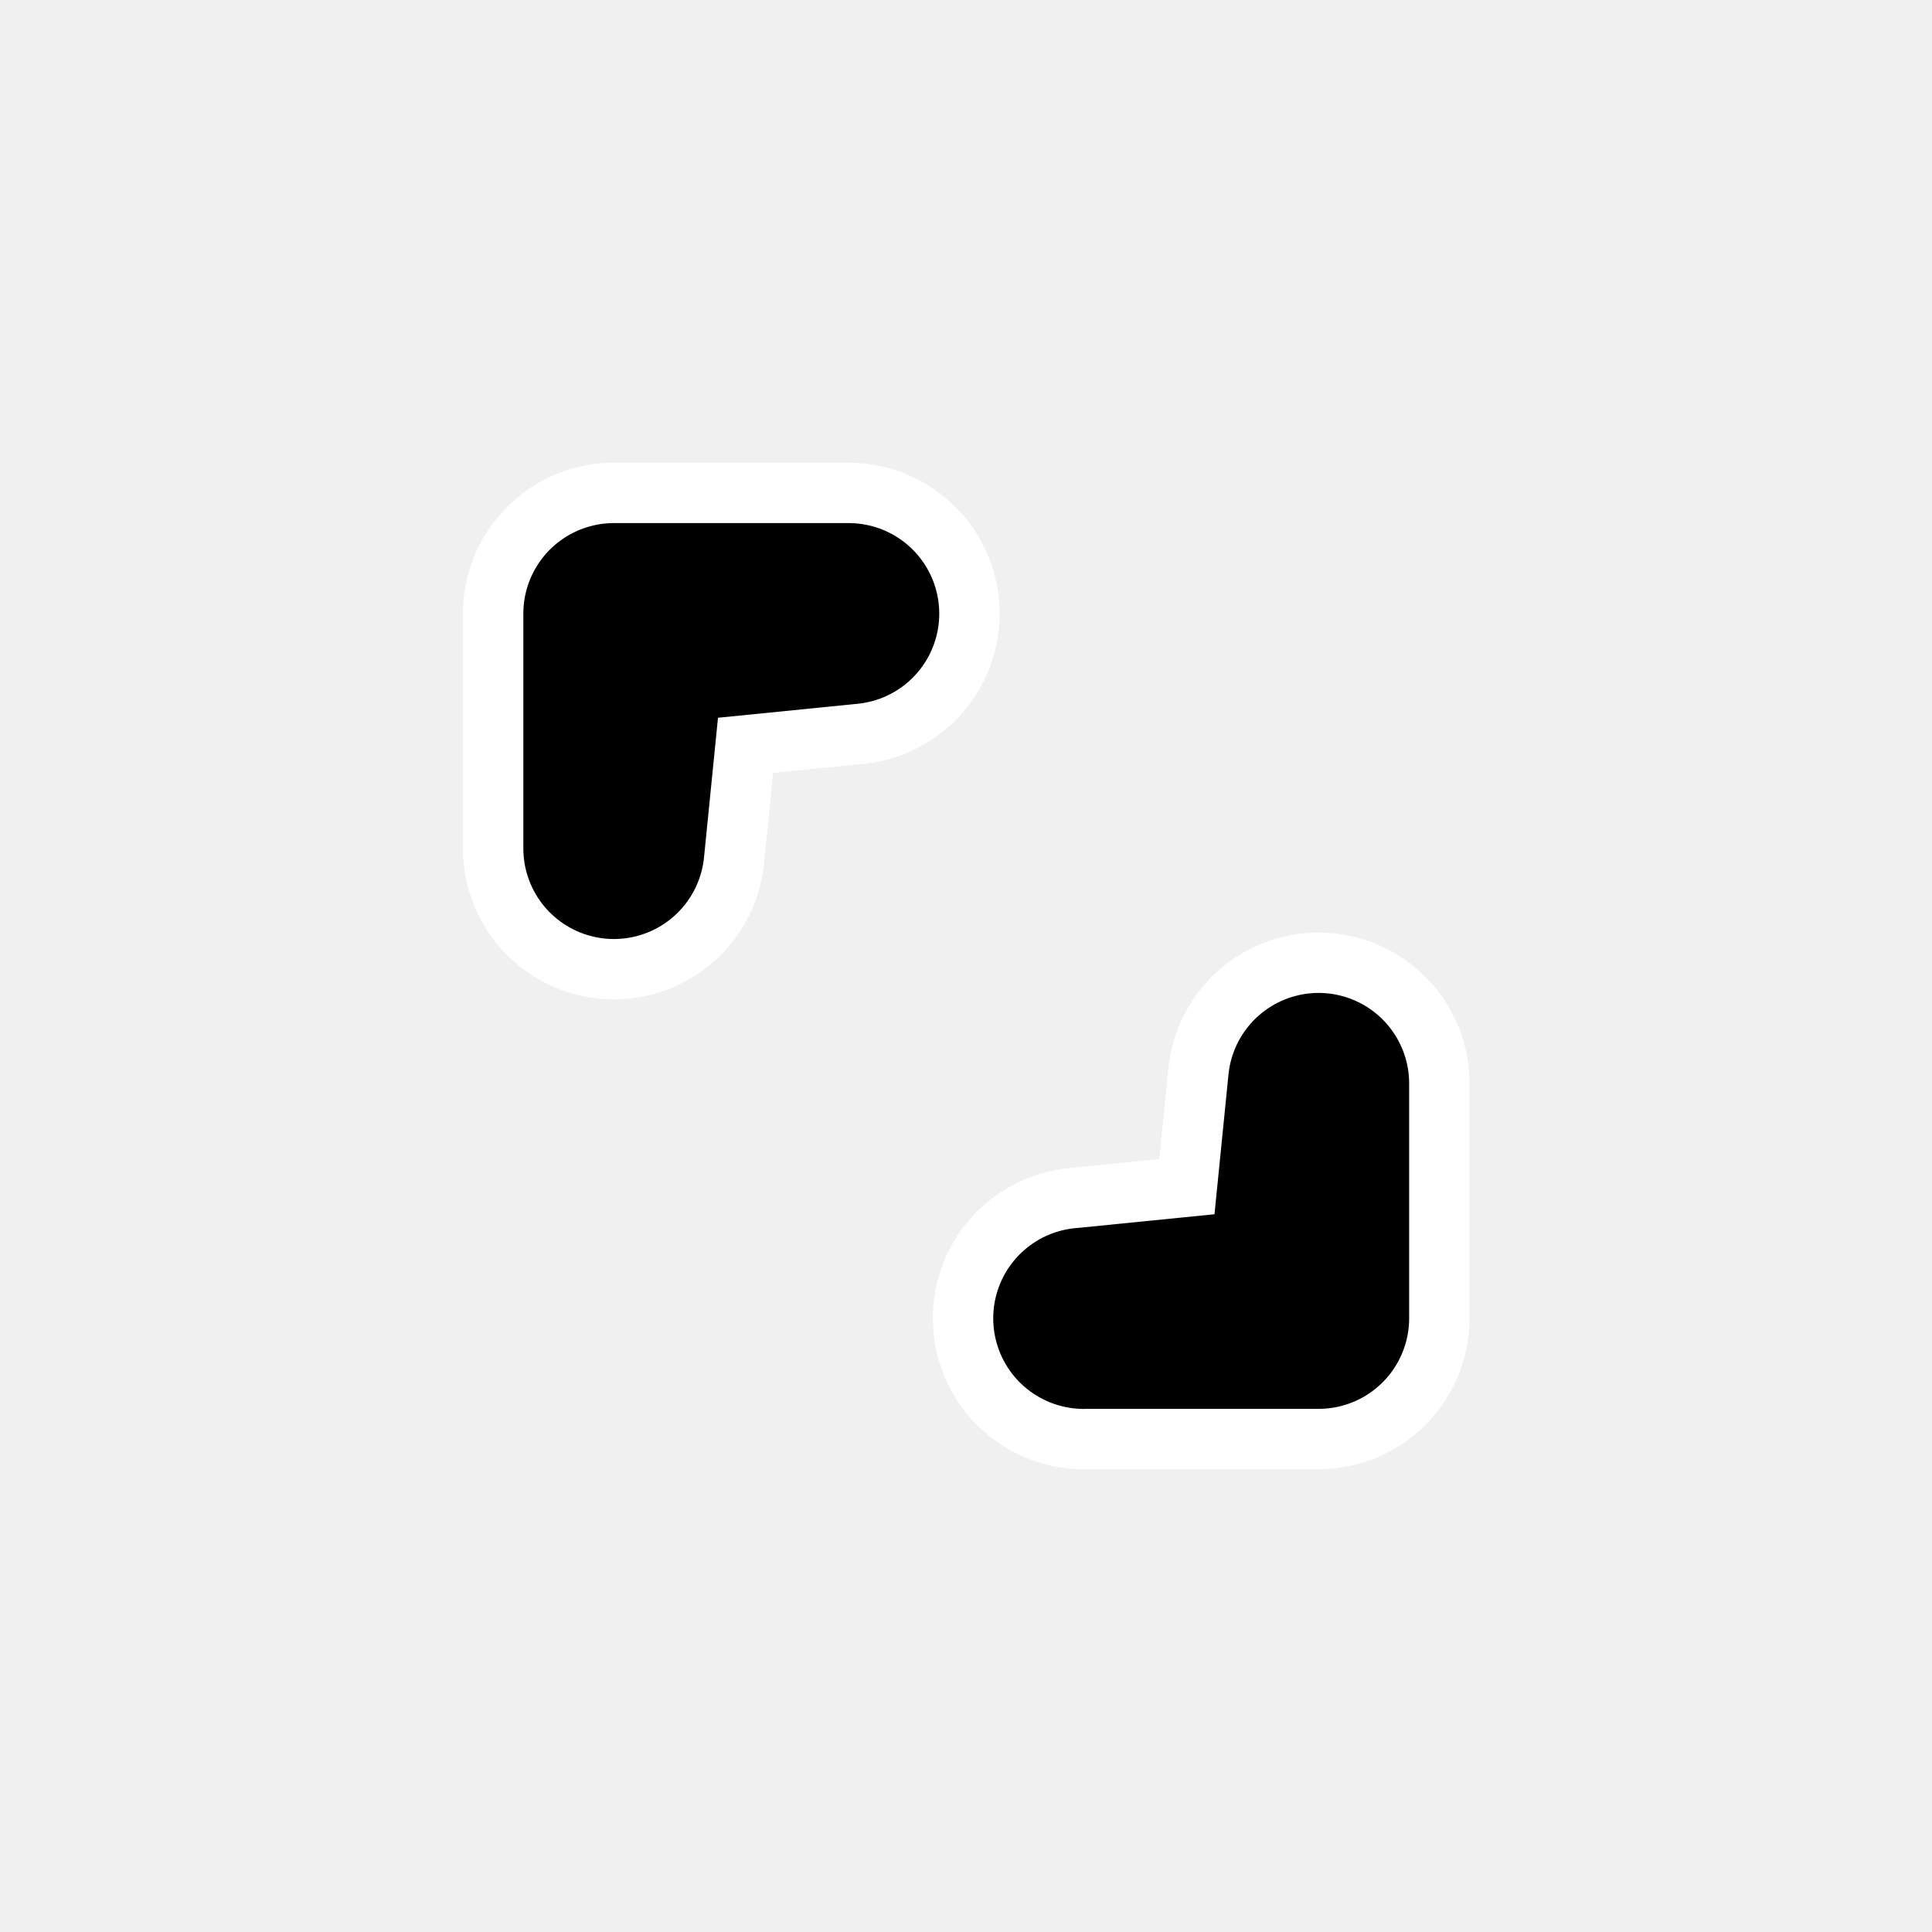
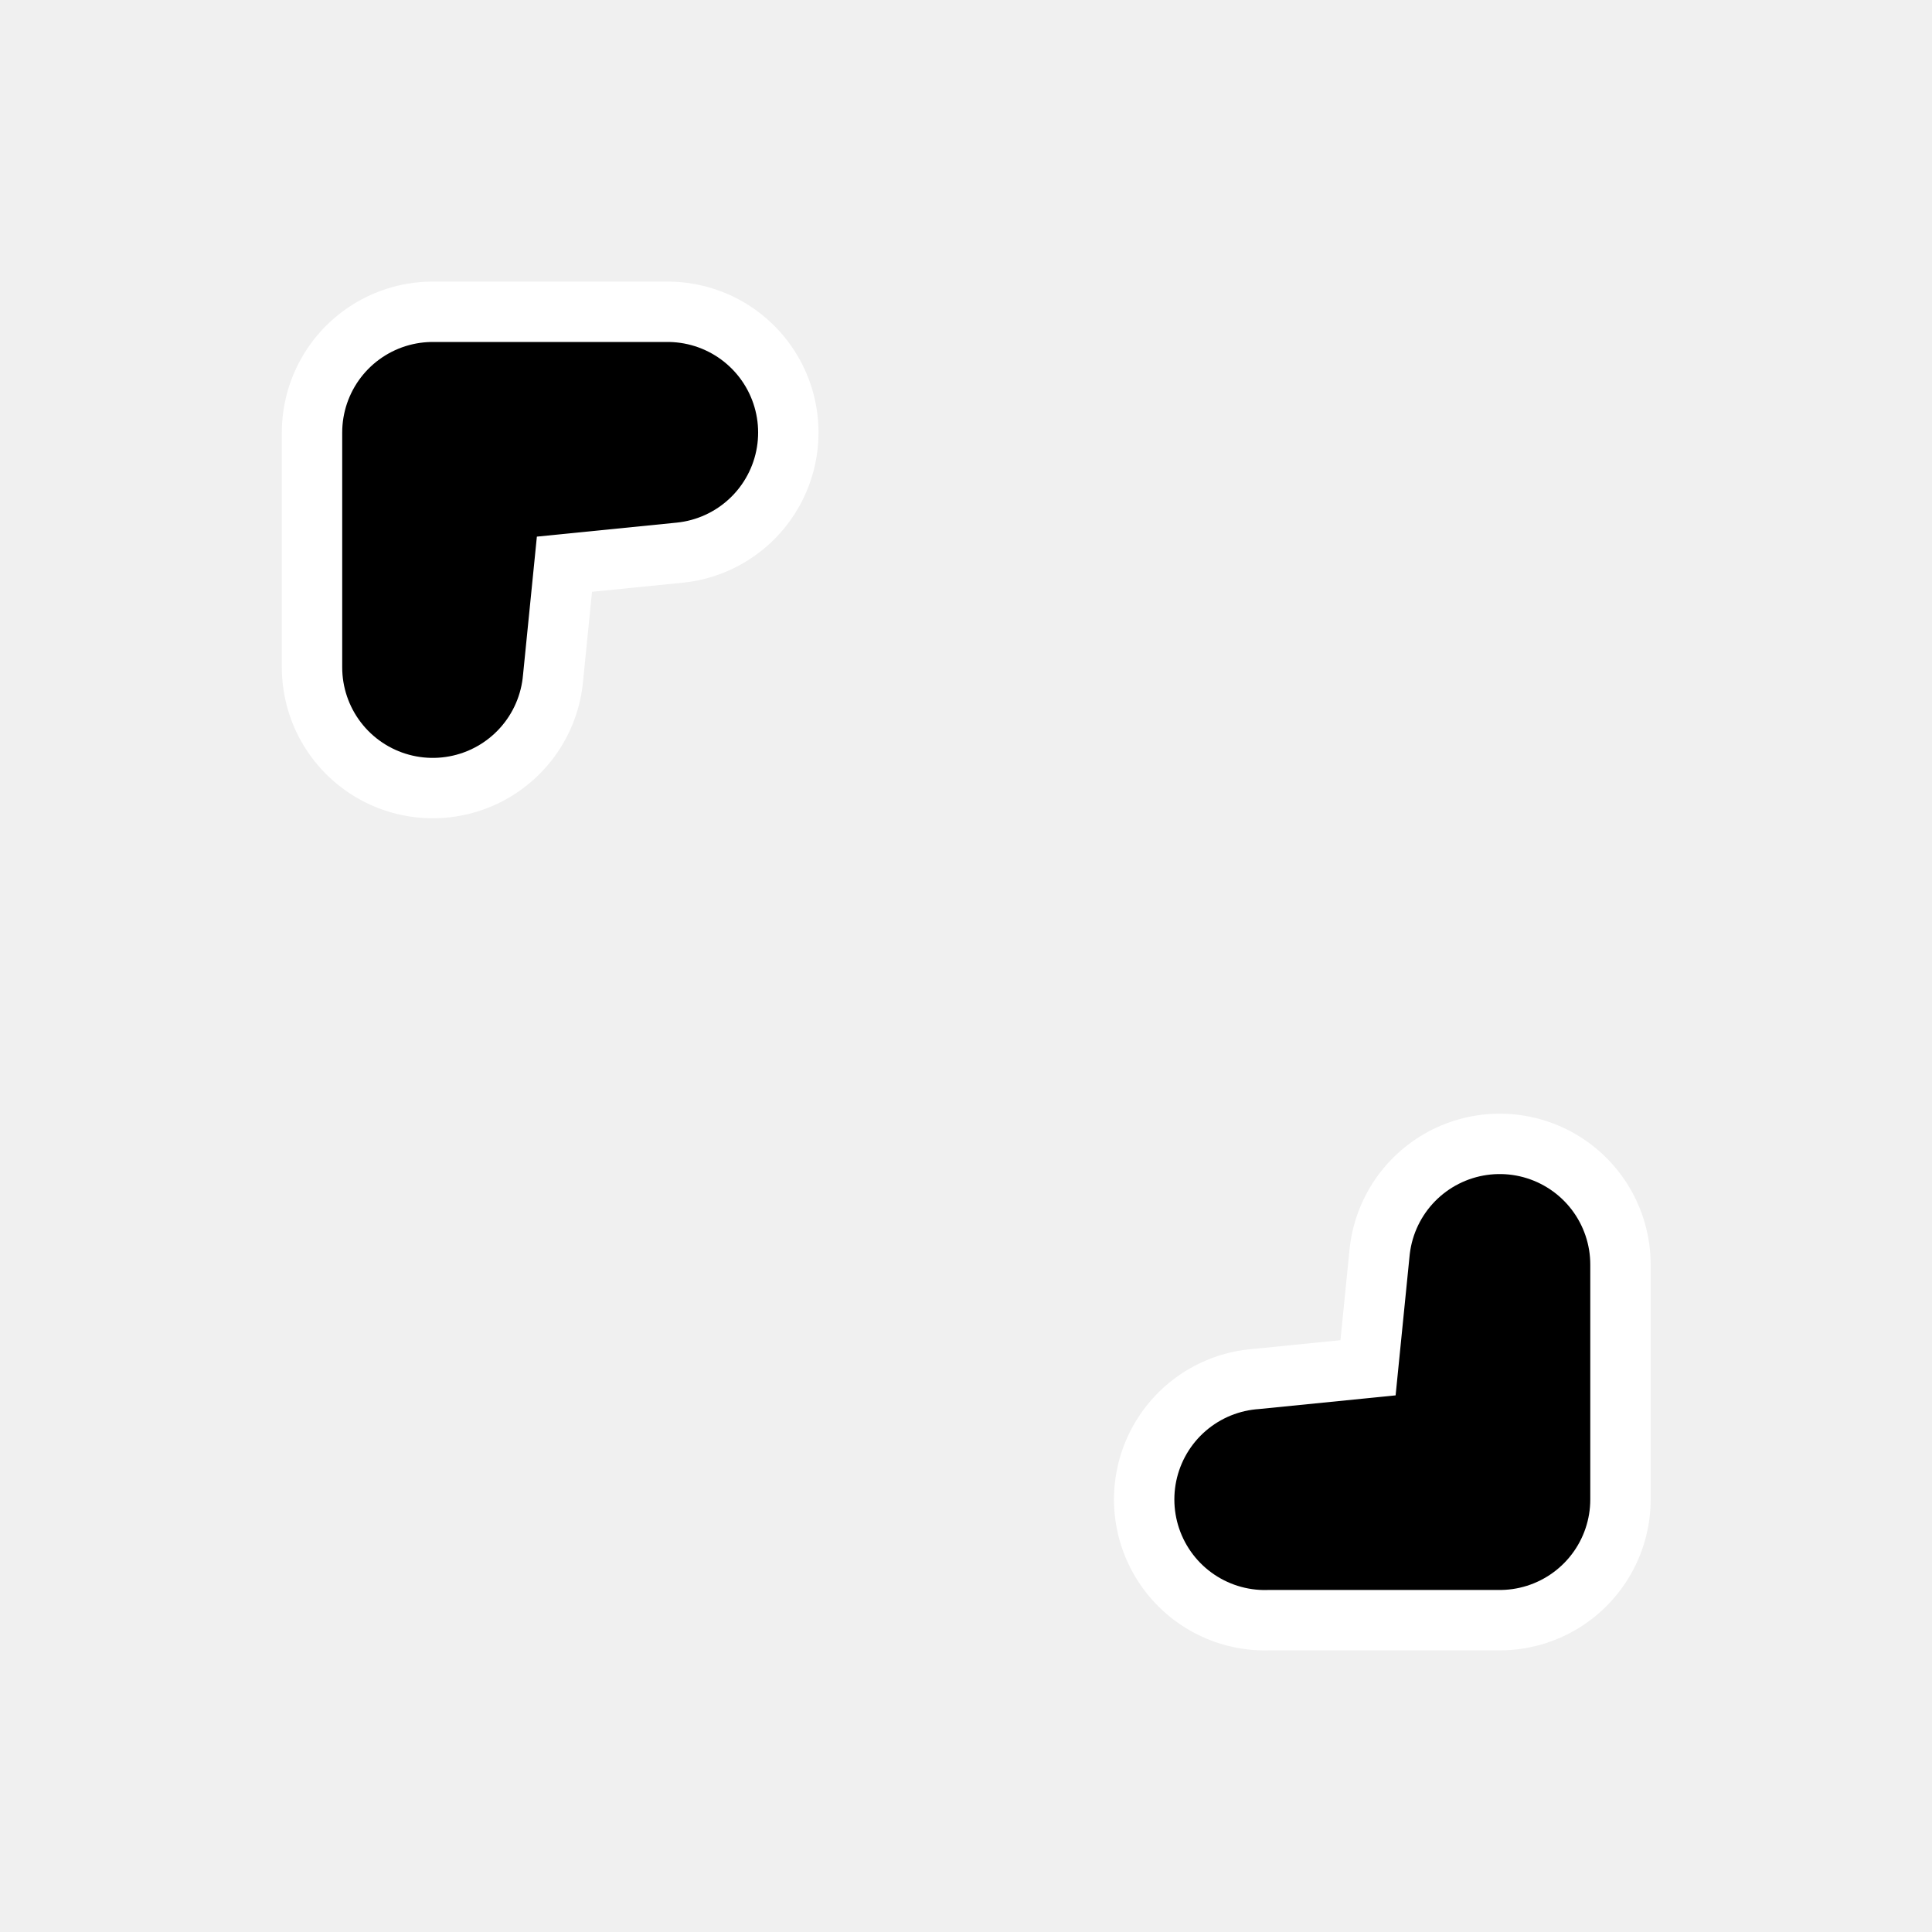
<svg xmlns="http://www.w3.org/2000/svg" hotspot="16 16" viewBox="0 0 32 32">
-   <path stroke="#fff" stroke-width="5" stroke-linejoin="round" d="M10.168,14.053l0.354-3.535,3.535-.354H10.168v3.889Z" />
-   <path stroke="#000" stroke-width="3" stroke-linejoin="round" d="M10.168,14.053l0.354-3.535,3.535-.354H10.168v3.889Z" />
-   <path stroke="#fff" stroke-width="5" stroke-linejoin="round" d="M17.951,21.836l3.535-.354,0.354-3.536v3.889H17.951Z" />
-   <path stroke="#000" stroke-width="3" stroke-linejoin="round" d="M17.951,21.836l3.535-.354,0.354-3.536v3.889H17.951Z" />
+   <path stroke="#fff" stroke-width="5" stroke-linejoin="round" d="M7.168,11.053L7.522,7.518L11.057,7.164L7.168,7.164L7.168,11.053Z" />
+   <path stroke="#000" stroke-width="3" stroke-linejoin="round" d="M7.168,11.053L7.522,7.518L11.057,7.164L7.168,7.164L7.168,11.053Z" />
+   <path stroke="#fff" stroke-width="5" stroke-linejoin="round" d="M20.951,24.836L24.486,24.482L24.84,20.946L24.84,24.835L20.951,24.835L20.951,24.836Z" />
+   <path stroke="#000" stroke-width="3" stroke-linejoin="round" d="M20.951,24.836L24.486,24.482L24.84,20.946L24.84,24.835L20.951,24.835L20.951,24.836Z" />
</svg>
